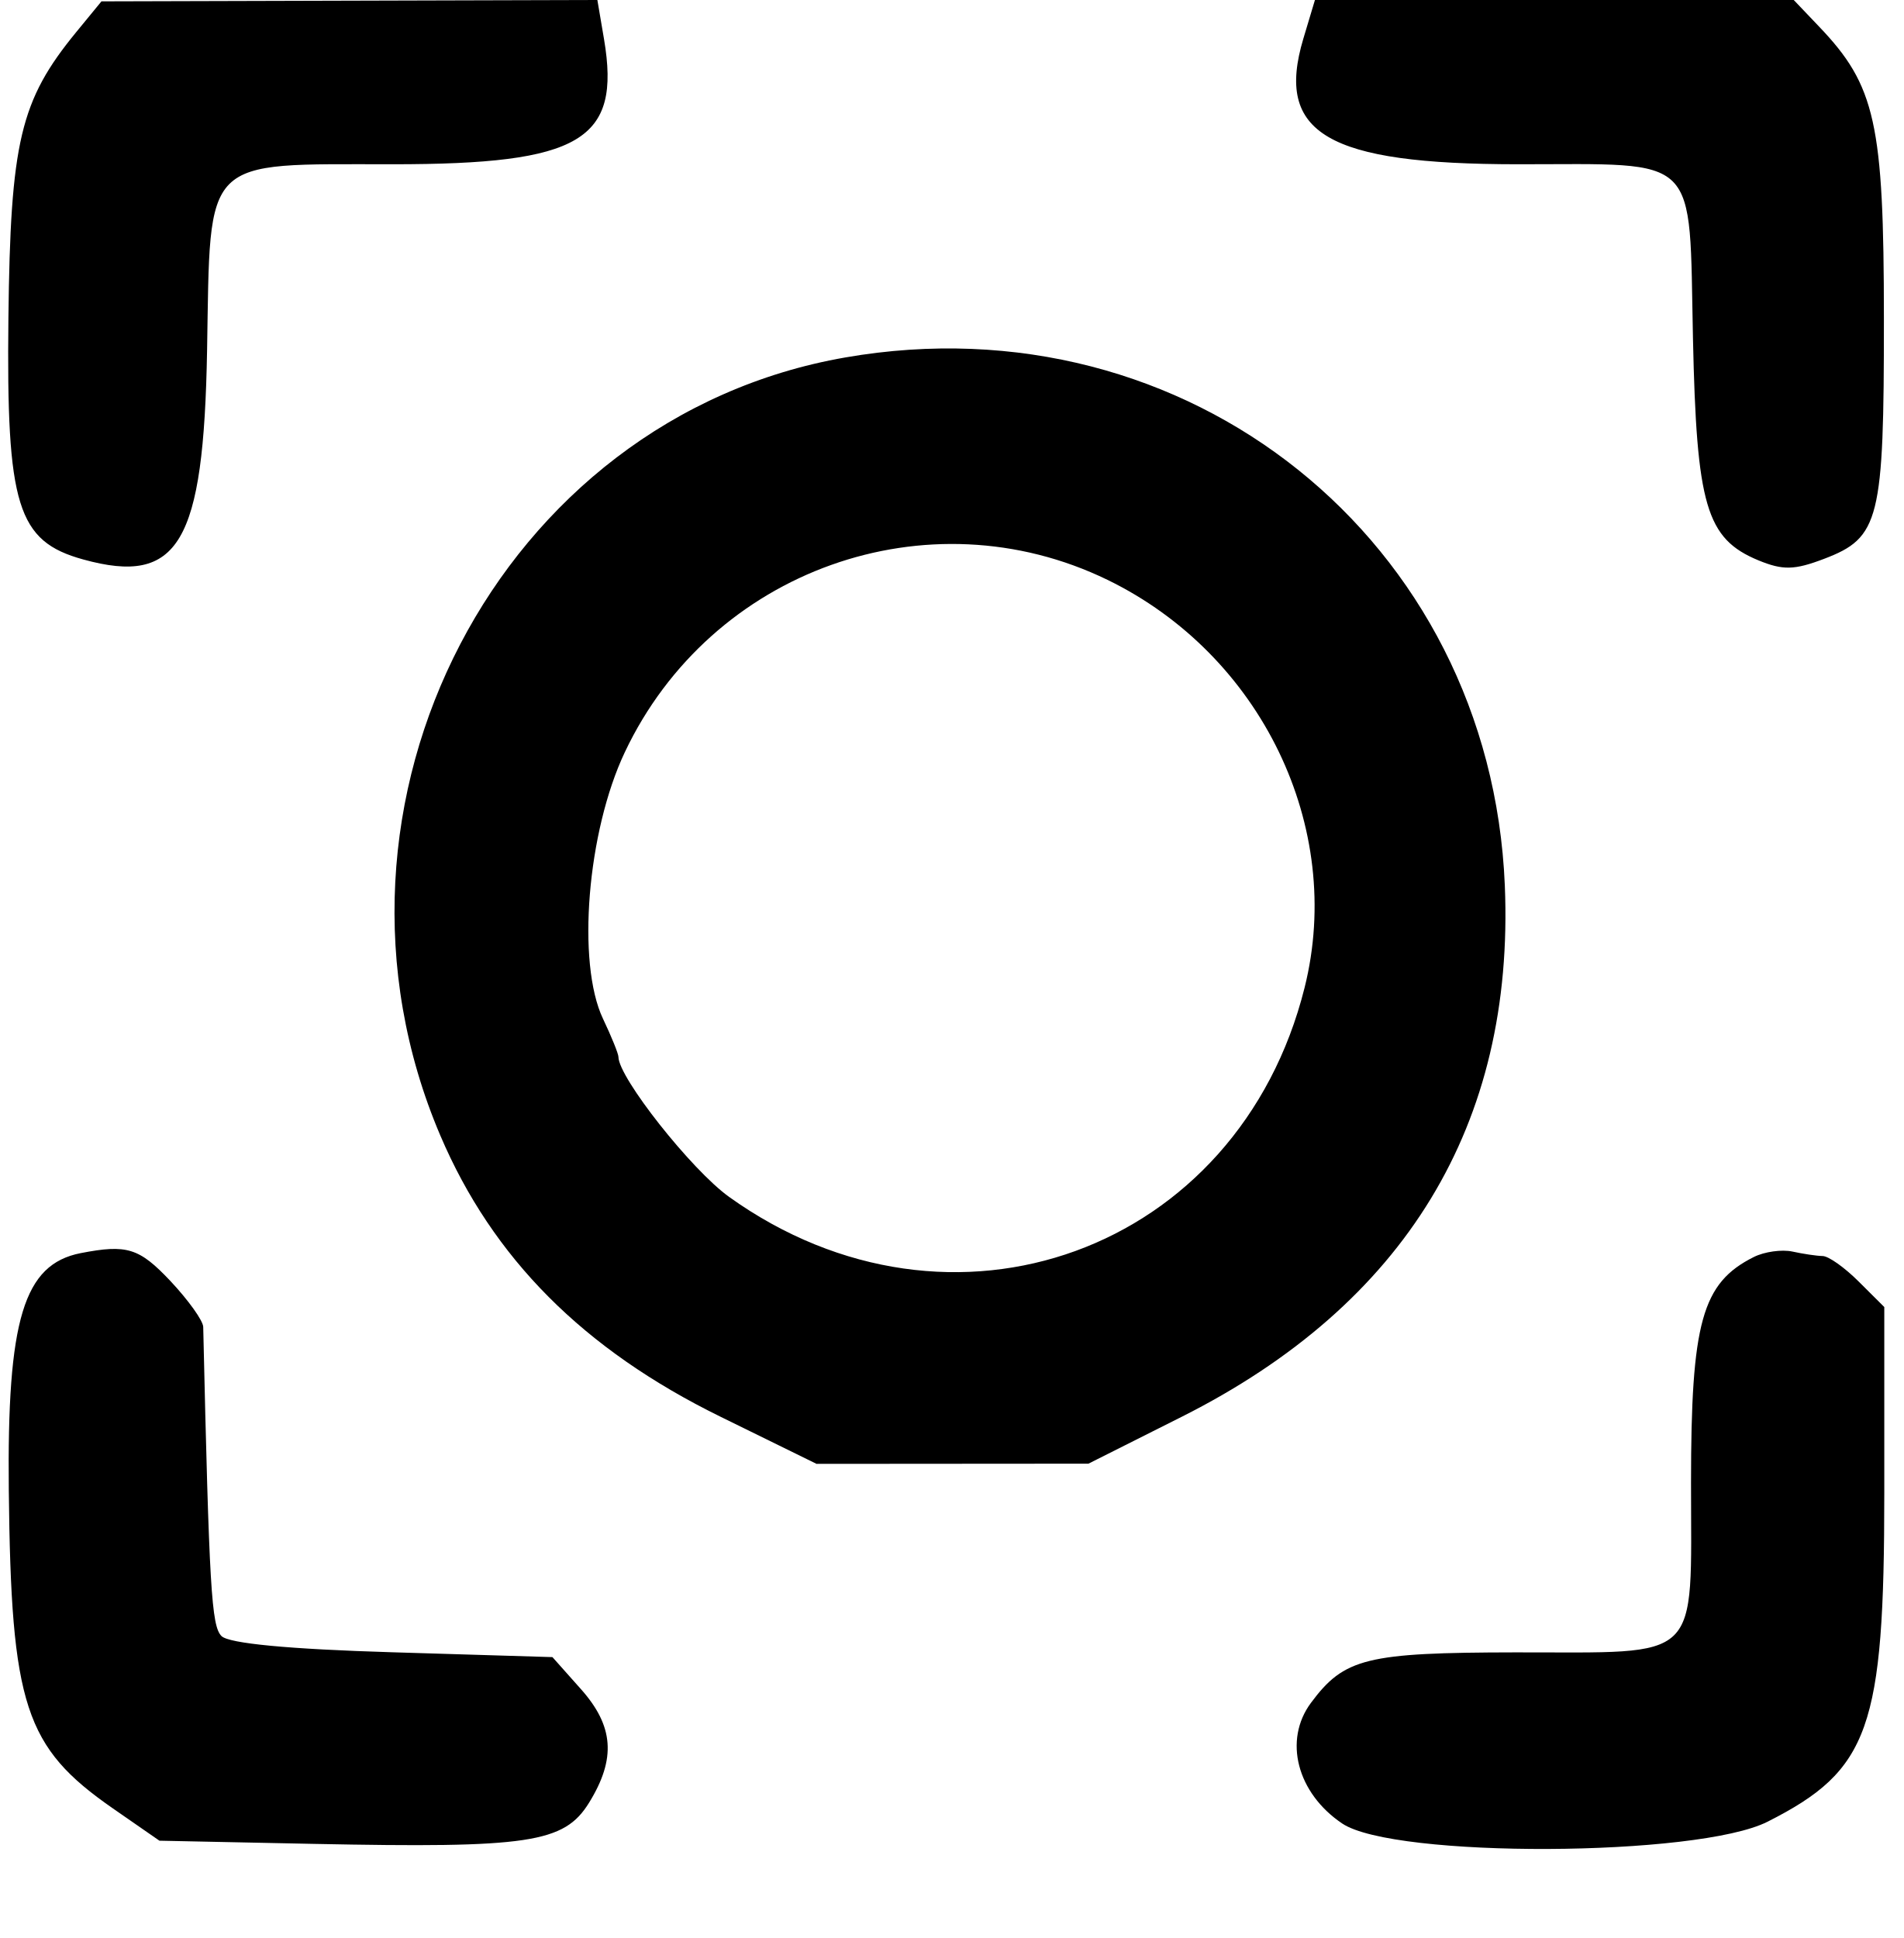
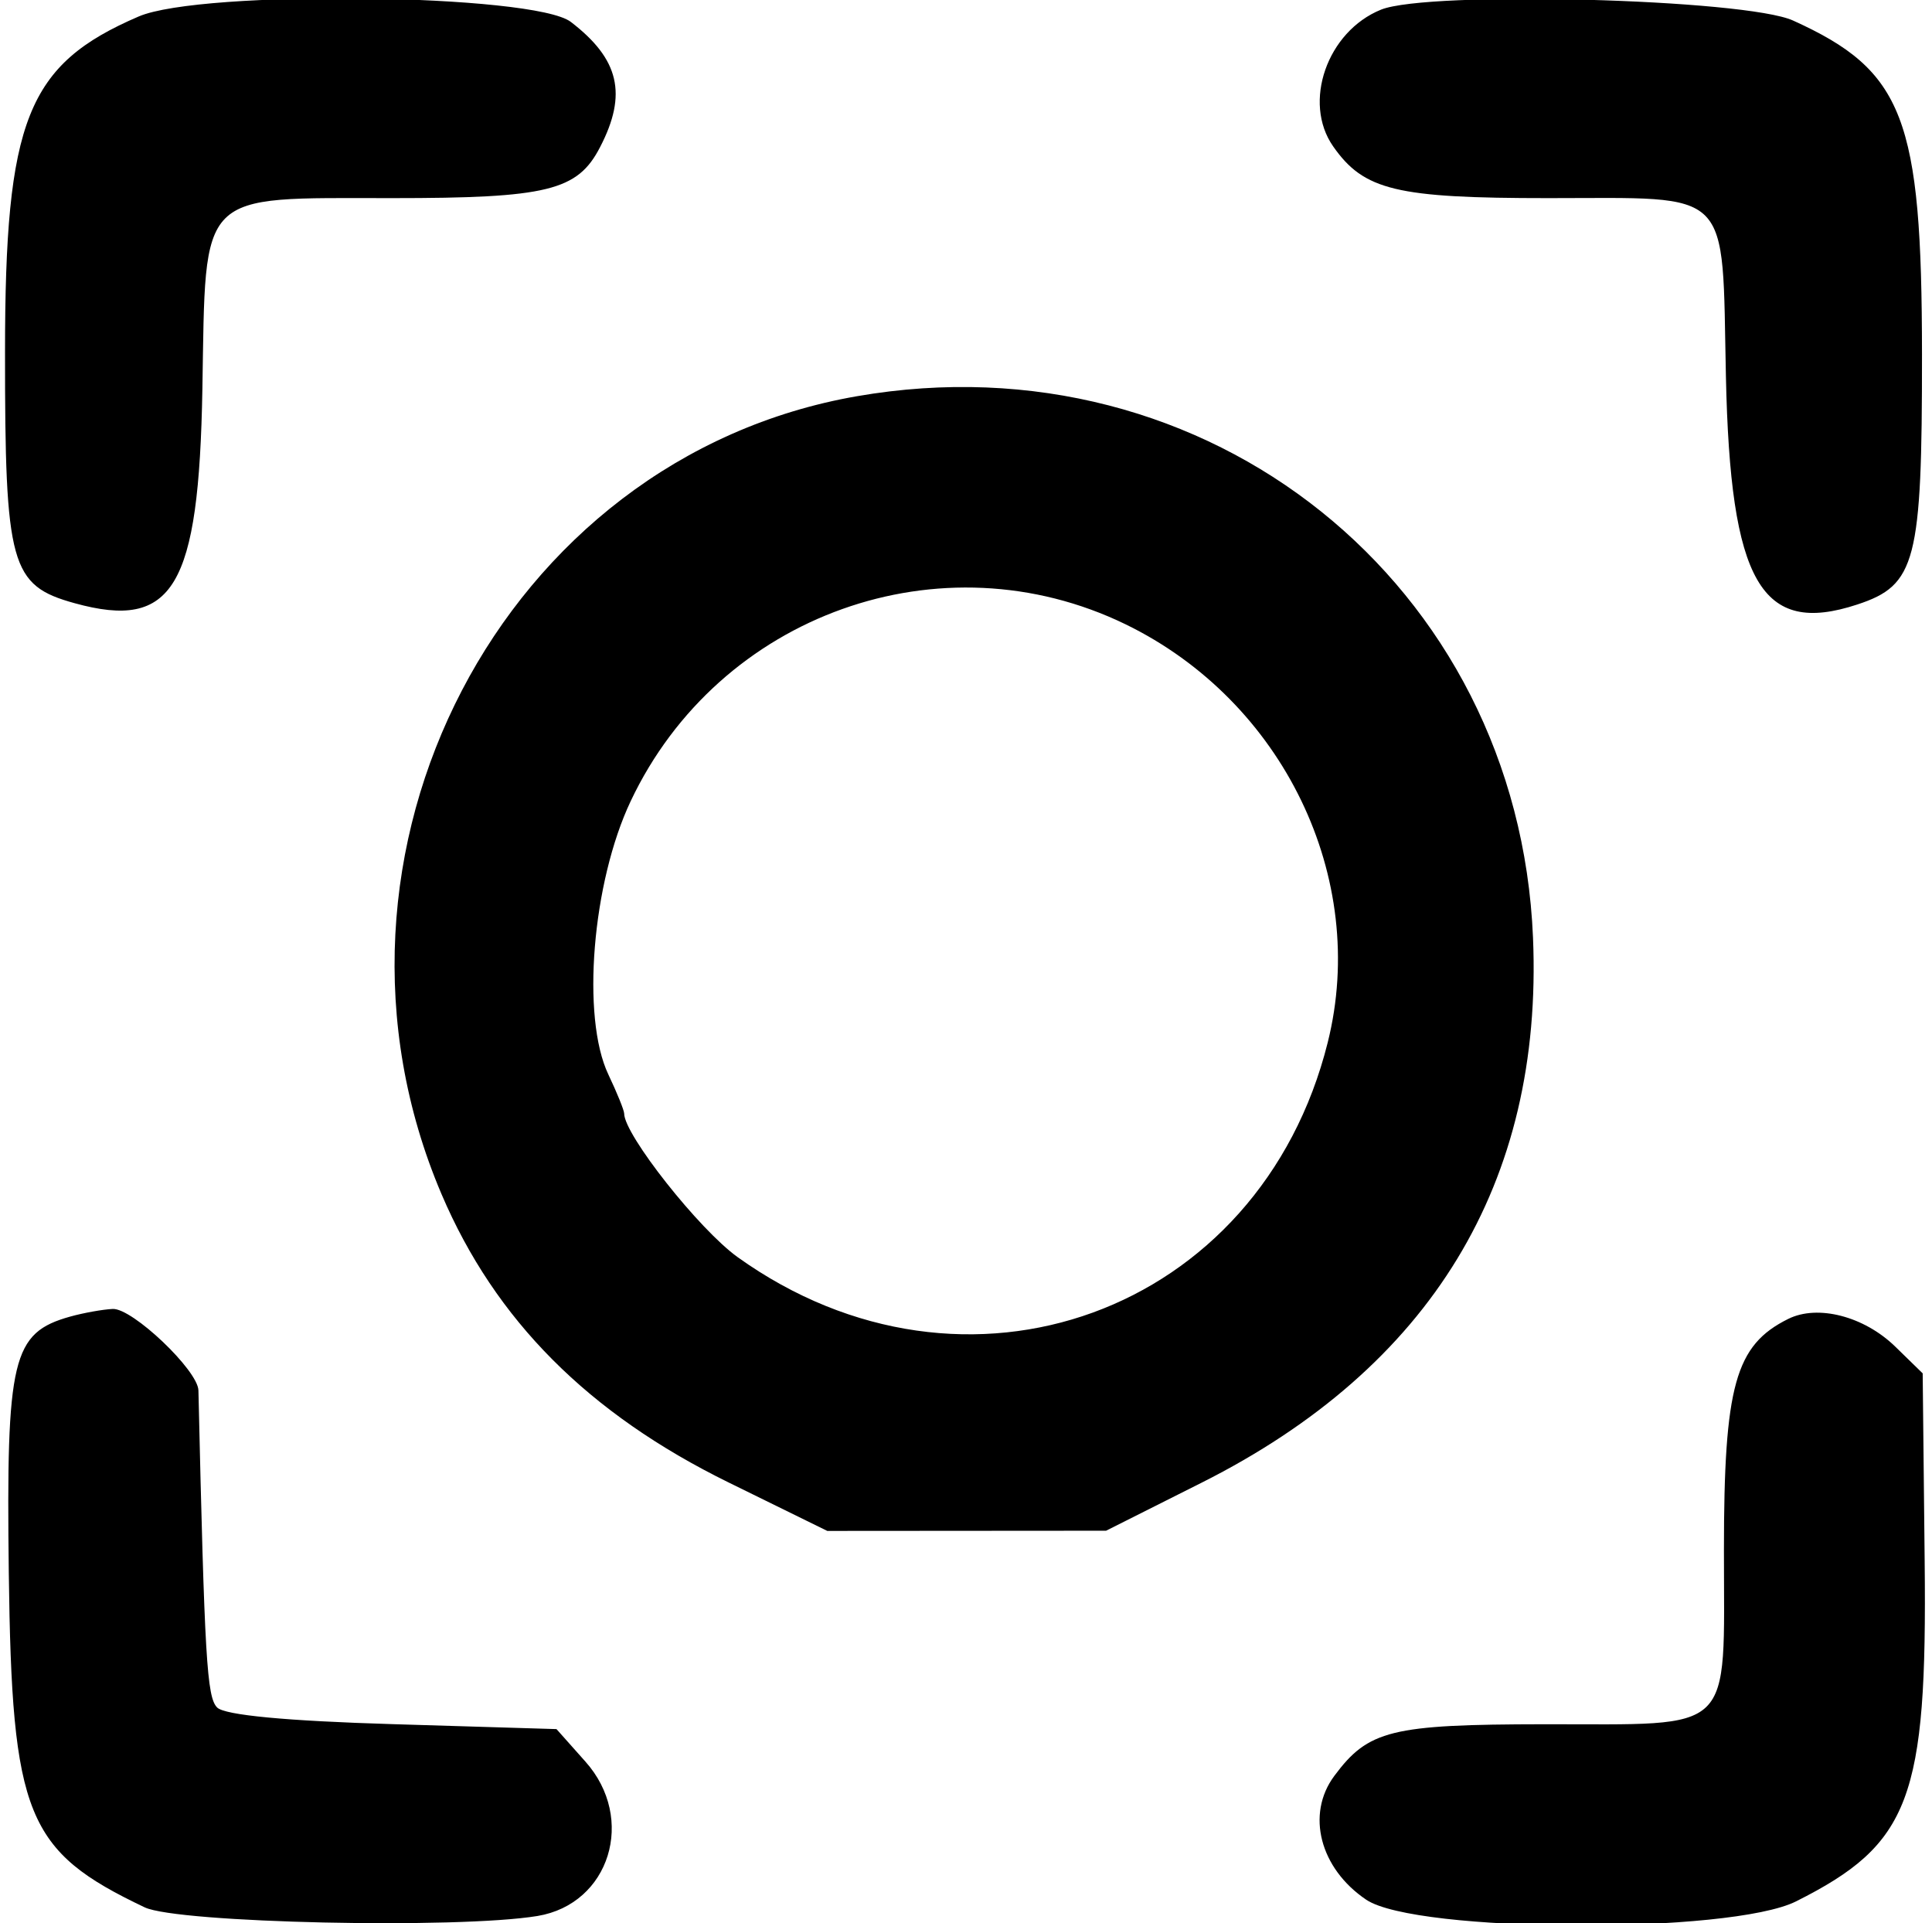
- <svg xmlns="http://www.w3.org/2000/svg" viewBox="36.1 710.8 16.4 16.7" fill="currentColor">
-   <g transform="translate(36.1 710.8) scale(0.0832627 0.0832627) translate(0,200) scale(0.01,-0.01)">
-     <path fill-rule="evenodd" d="M789 19668 c-580 -708 -681 -1132 -702 -2961 -22 -1942 92 -2309 774 -2497 988 -273 1247 165 1282 2165 35 2021 -61 1925 1923 1925 1945 0 2362 247 2185 1294 l-69 406 -2566 -7 -2566 -7 -261 -318z M13488 19600 c-294 -982 247 -1299 2218 -1300 1901 0 1773 127 1814 -1800 37 -1734 137 -2075 677 -2299 253 -104 372 -102 679 15 576 219 621 401 620 2484 0 2025 -87 2414 -671 3025 l-262 275 -2478 0 -2477 0 -120 -400z M8750 16301 c-3578 -621 -5658 -4614 -4194 -8051 542 -1272 1482 -2216 2900 -2912 l994 -488 1407 1 1407 1 965 485 c2315 1164 3447 3025 3344 5499 -148 3570 -3282 6080 -6823 5465z m2711 -2302 c1591 -774 2455 -2560 2040 -4220 -683 -2733 -3655 -3814 -5956 -2166 -389 279 -1145 1236 -1145 1449 0 32 -72 210 -160 395 -274 578 -163 1937 226 2758 892 1886 3136 2687 4995 1784z M835 7031 c-590 -116 -763 -687 -744 -2455 24 -2226 166 -2659 1076 -3291 l483 -335 1600 -33 c2224 -45 2588 9 2846 426 282 457 257 795 -88 1180 l-291 327 -1654 50 c-1073 32 -1695 91 -1771 168 -104 104 -127 494 -189 3200 -2 65 -155 278 -340 475 -323 342 -449 381 -928 288z M18150 6991 c-537 -269 -650 -674 -650 -2336 0 -1880 129 -1754 -1818 -1756 -1542 -2 -1771 -59 -2115 -522 -287 -386 -145 -934 323 -1249 537 -361 3680 -348 4403 19 1054 533 1207 965 1207 3402 l0 1924 -264 263 c-145 145 -313 265 -375 265 -61 1 -201 22 -311 46 -110 24 -290 -1 -400 -56z" />
+ <svg xmlns="http://www.w3.org/2000/svg" viewBox="36.053 710.481 16.236 16.153" fill="currentColor">
+   <g transform="translate(33.9712 708.732) scale(0.0832627 0.0832627) translate(0,248) scale(0.01,-0.01)">
+     <path fill-rule="evenodd" d="M3900 22533 c-1126 -484 -1349 -1042 -1349 -3387 -1 -2154 55 -2355 703 -2534 996 -275 1254 158 1289 2163 35 2020 -59 1925 1913 1925 1570 0 1874 74 2101 515 277 534 194 888 -295 1263 -371 285 -3730 327 -4362 55z M16439 22602 c-544 -220 -794 -936 -483 -1380 311 -444 637 -522 2170 -522 1878 0 1753 126 1794 -1800 44 -2079 356 -2621 1326 -2301 593 195 654 433 653 2521 -1 2391 -184 2866 -1301 3372 -481 219 -3681 303 -4159 110z M11150 18701 c-3578 -621 -5658 -4614 -4194 -8051 542 -1272 1482 -2216 2900 -2912 l994 -488 1407 1 1407 1 965 485 c2315 1164 3447 3025 3344 5499 -148 3570 -3282 6080 -6823 5465z m2711 -2302 c1591 -774 2455 -2560 2040 -4220 -683 -2733 -3655 -3814 -5956 -2166 -389 279 -1145 1236 -1145 1449 0 32 -72 210 -160 395 -274 578 -163 1937 226 2758 892 1886 3136 2687 4995 1784z M3209 9413 c-586 -164 -647 -419 -620 -2586 31 -2450 177 -2808 1372 -3376 334 -158 3157 -220 3964 -87 730 121 998 983 483 1559 l-291 327 -1654 50 c-1073 32 -1695 91 -1771 168 -104 104 -127 494 -189 3200 -5 203 -667 832 -865 822 -103 -5 -296 -40 -429 -77z M20550 9390 c-536 -265 -650 -673 -650 -2335 0 -1880 129 -1754 -1818 -1756 -1542 -2 -1771 -59 -2115 -522 -287 -386 -145 -934 323 -1249 502 -337 3677 -349 4339 -16 1151 578 1323 1034 1297 3433 l-20 1895 -278 271 c-314 305 -780 426 -1078 279z" />
  </g>
</svg>
